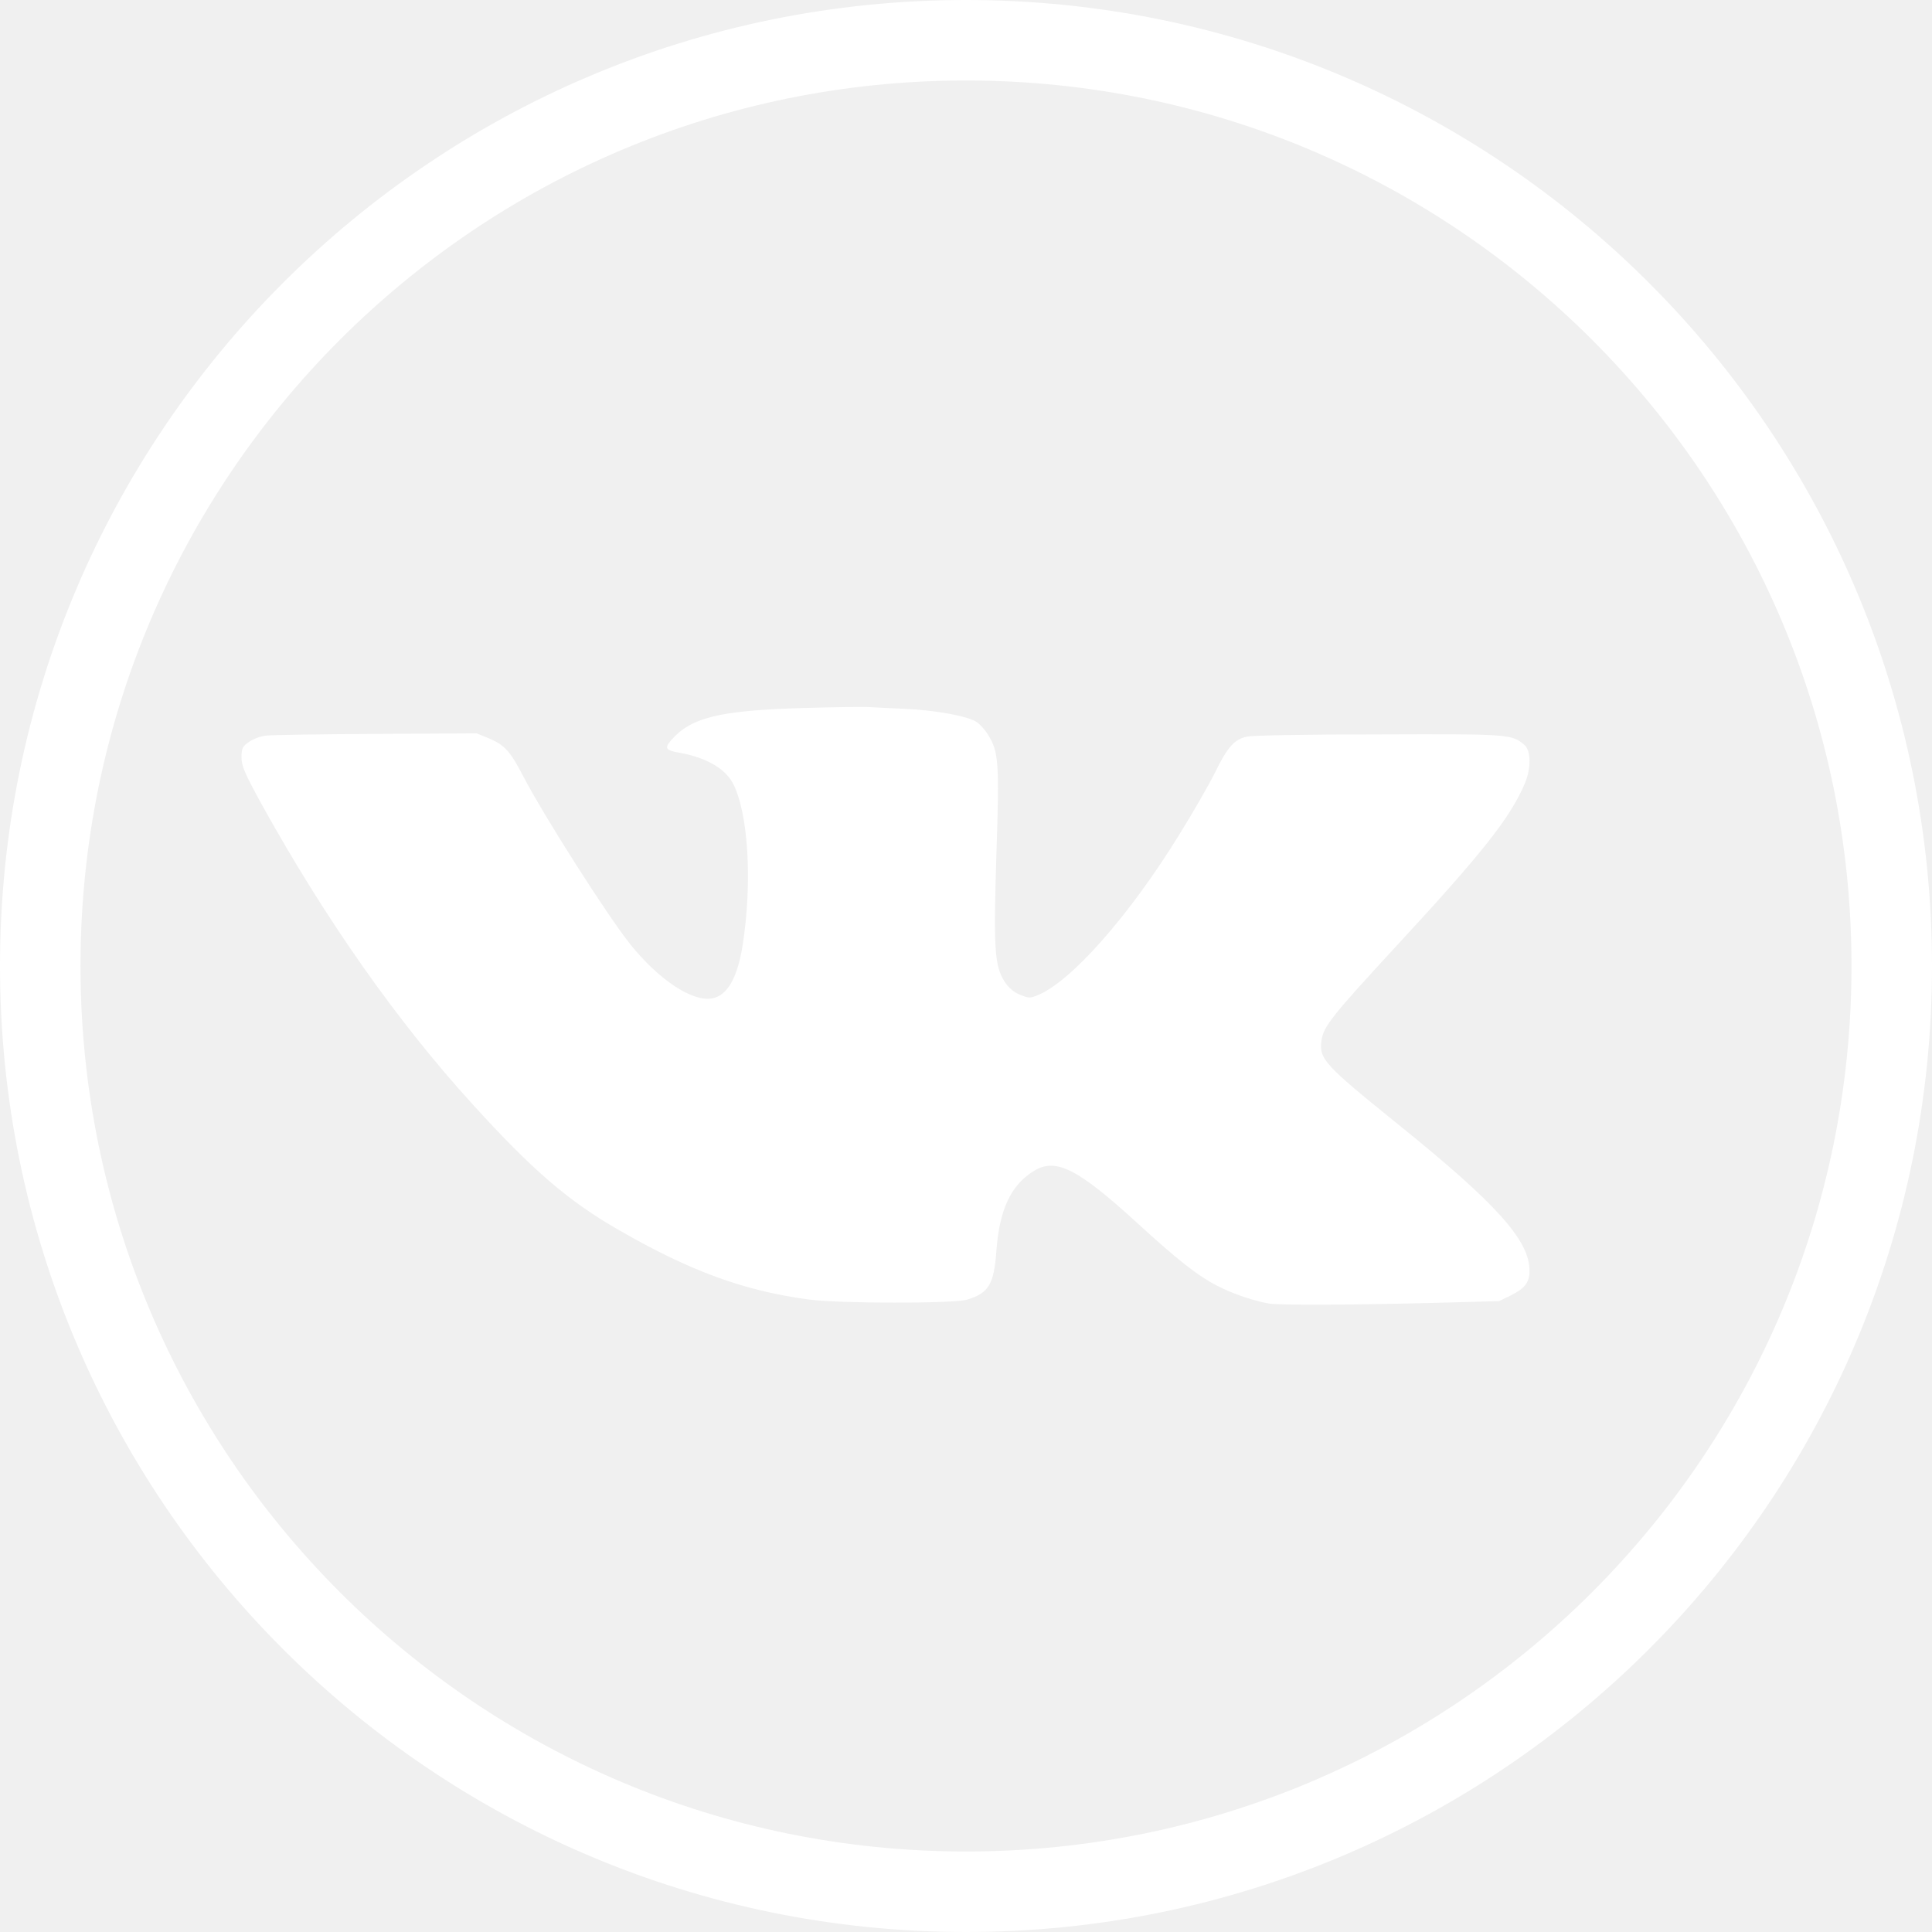
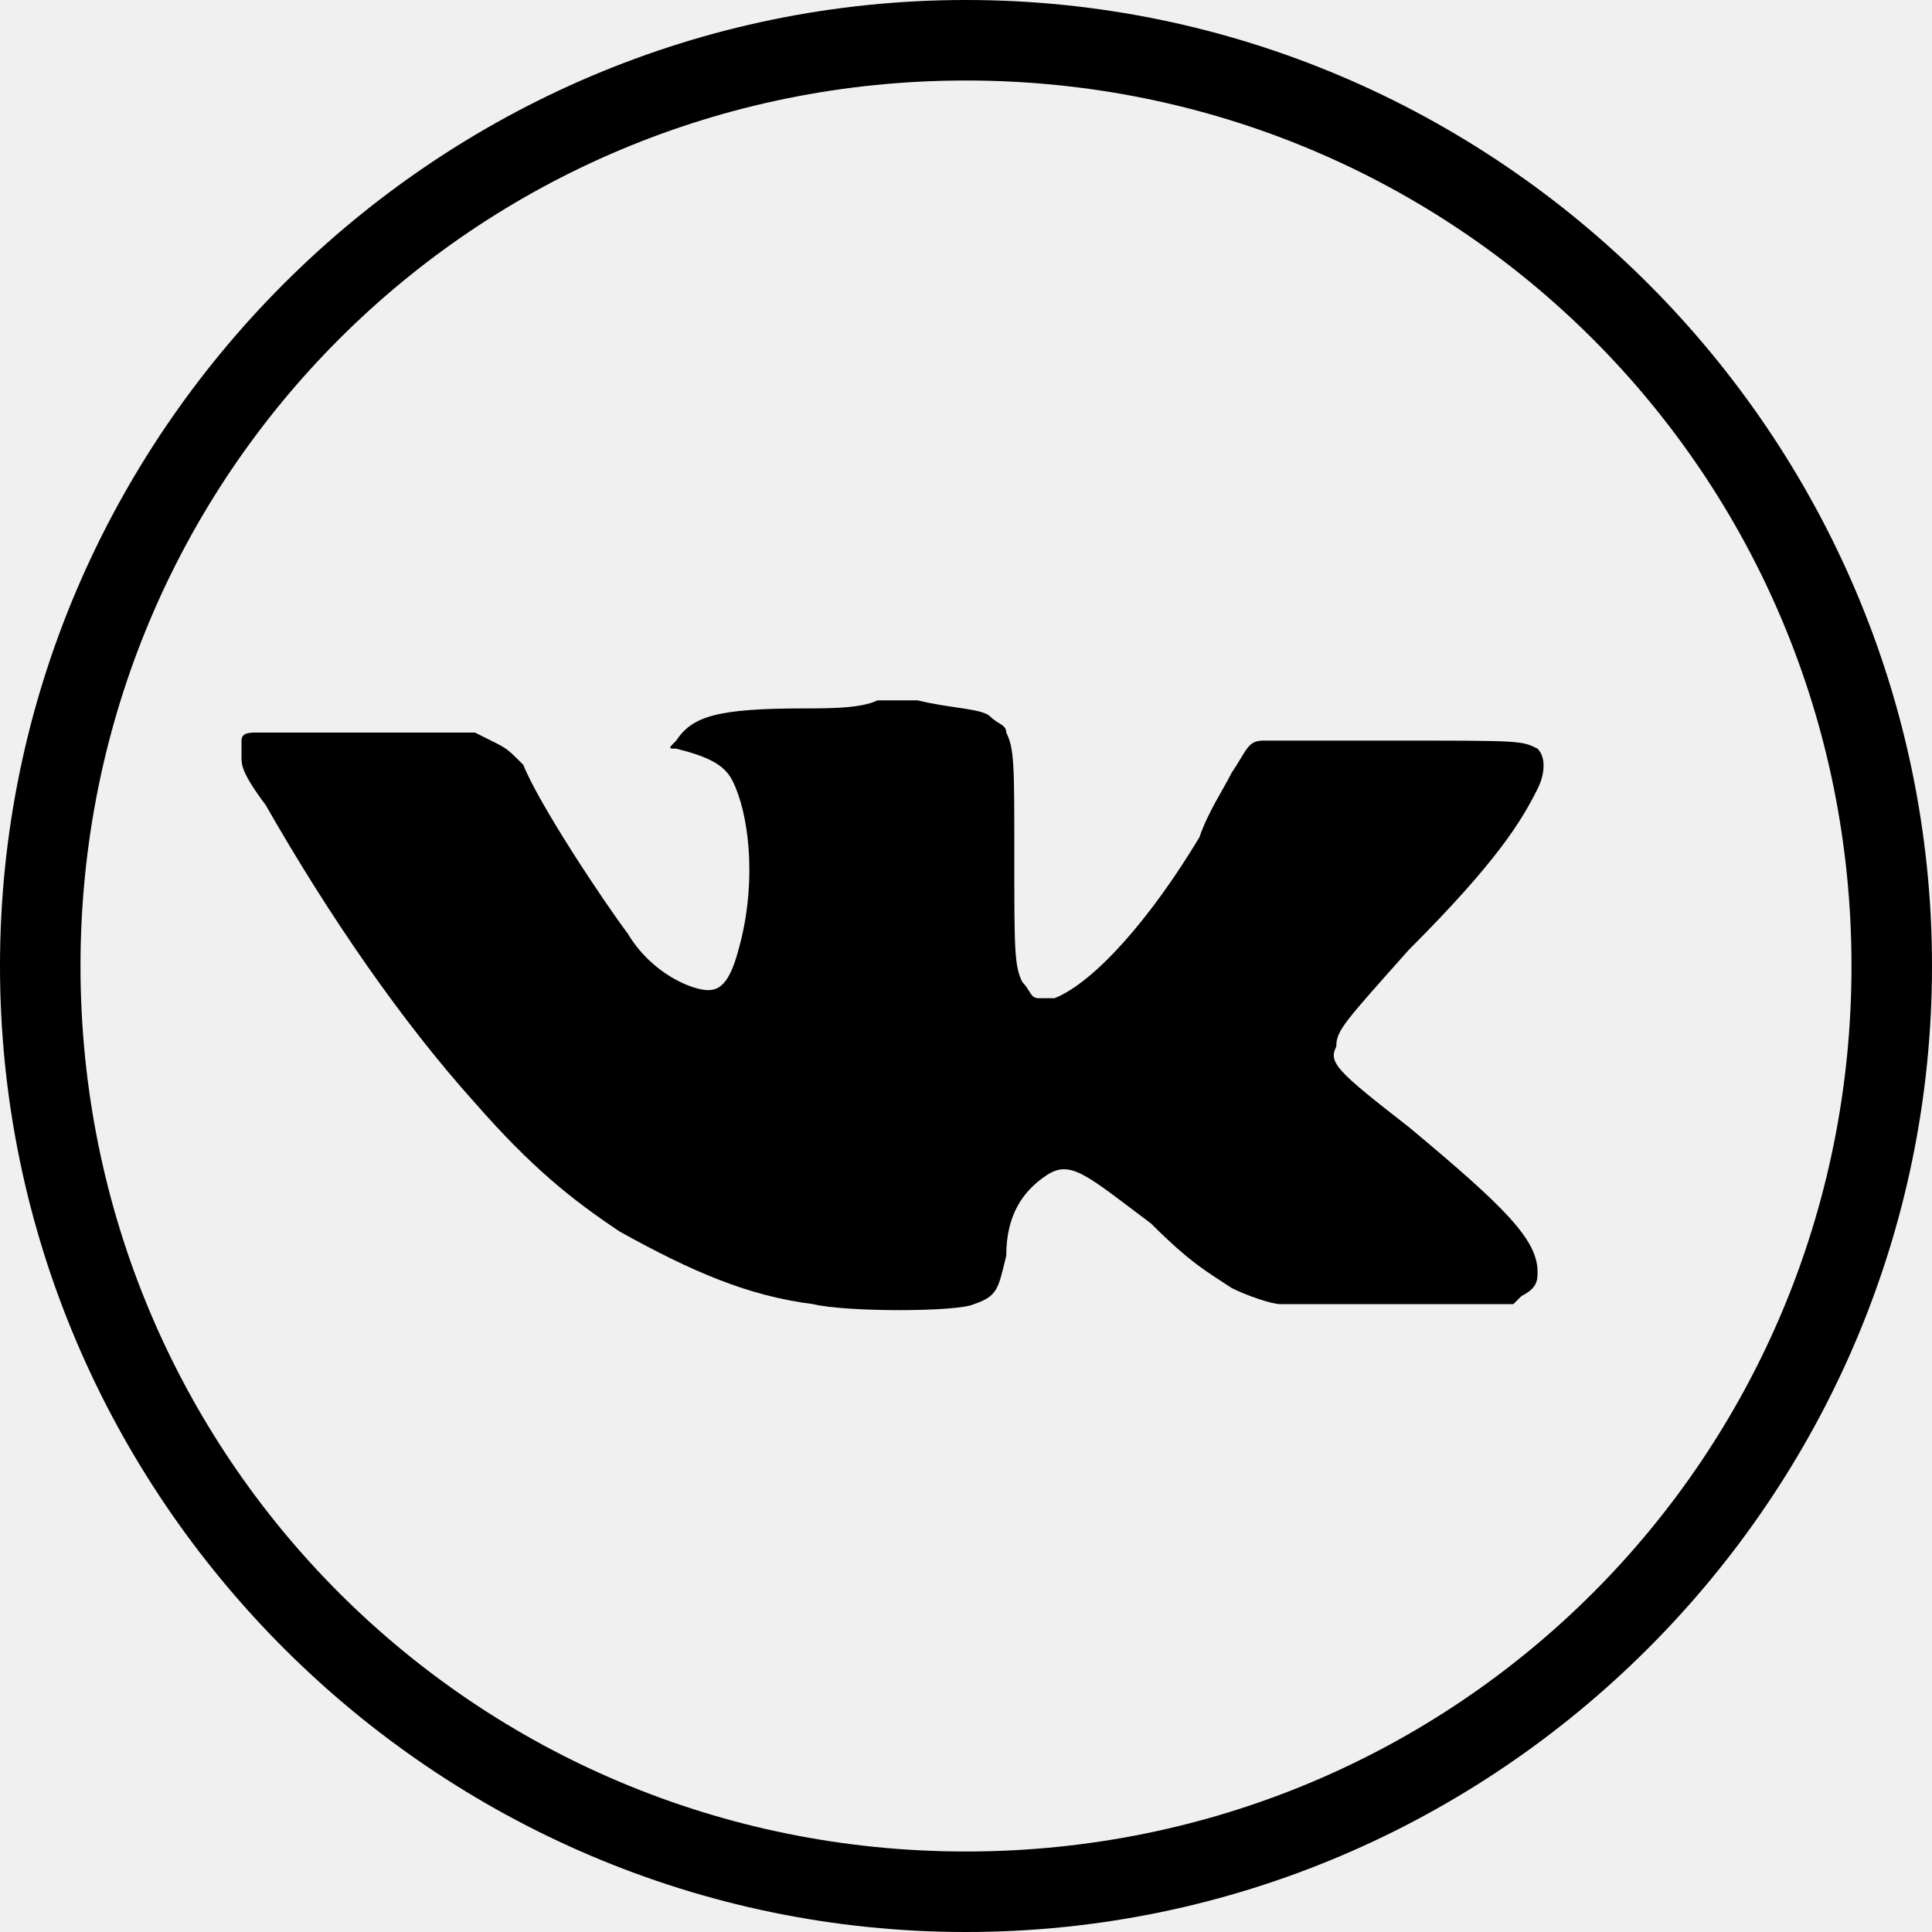
- <svg xmlns="http://www.w3.org/2000/svg" width="24" height="24" viewBox="0 0 24 24" fill="none">
-   <circle cx="12" cy="12" r="11.5" stroke="white" />
-   <g clip-path="url(#clip0)">
-     <path d="M9.984 8.795C8.934 8.825 8.581 8.912 8.334 9.199C8.253 9.293 8.269 9.321 8.431 9.349C8.762 9.407 8.997 9.539 9.1 9.722C9.297 10.087 9.35 10.968 9.222 11.763C9.156 12.157 9.031 12.37 8.844 12.403C8.597 12.446 8.181 12.169 7.828 11.728C7.547 11.377 6.759 10.141 6.5 9.643C6.338 9.331 6.269 9.255 6.075 9.173L5.922 9.11L4.672 9.117C3.984 9.12 3.369 9.13 3.303 9.138C3.237 9.145 3.144 9.181 3.094 9.216C3.013 9.27 3 9.298 3 9.409C3 9.516 3.044 9.615 3.253 9.996C4.044 11.423 4.931 12.685 5.869 13.716C6.616 14.538 7.062 14.922 7.691 15.282C8.578 15.793 9.247 16.036 10.047 16.143C10.428 16.194 11.838 16.194 12.009 16.146C12.281 16.064 12.347 15.96 12.378 15.534C12.416 15.026 12.556 14.726 12.838 14.549C13.113 14.376 13.384 14.513 14.131 15.196C14.625 15.648 14.875 15.846 15.122 15.973C15.312 16.072 15.584 16.163 15.769 16.194C15.912 16.214 16.772 16.212 17.85 16.184L18.622 16.163L18.772 16.09C18.944 16.003 19 15.93 19 15.785C19 15.409 18.594 14.955 17.359 13.96C16.447 13.223 16.384 13.155 16.416 12.924C16.444 12.746 16.544 12.621 17.359 11.738C18.416 10.595 18.766 10.151 18.941 9.734C19.022 9.544 19.019 9.326 18.938 9.255C18.781 9.12 18.759 9.117 17.125 9.123C16.244 9.123 15.562 9.135 15.494 9.15C15.334 9.183 15.25 9.277 15.094 9.595C15.019 9.747 14.819 10.095 14.65 10.367C14.028 11.377 13.3 12.202 12.884 12.365C12.794 12.403 12.778 12.4 12.666 12.355C12.588 12.322 12.525 12.266 12.478 12.192C12.353 11.997 12.341 11.766 12.378 10.608C12.416 9.463 12.406 9.338 12.272 9.125C12.234 9.062 12.166 8.988 12.122 8.963C12.003 8.891 11.597 8.82 11.234 8.805C11.062 8.798 10.853 8.787 10.766 8.782C10.681 8.78 10.328 8.785 9.984 8.795Z" fill="white" />
+ <svg xmlns="http://www.w3.org/2000/svg" version="1.1" id="Слой_1" x="0px" y="0px" viewBox="0 0 24 24" style="enable-background:new 0 0 24 24;" xml:space="preserve">
+   <g>
+     <path d="M12,24C5.4,24,0,18.6,0,12C0,5.4,5.4,0,12,0c6.6,0,12,5.4,12,12C24,18.6,18.6,24,12,24z M12,1C5.9,1,1,5.9,1,12   s4.9,11,11,11s11-4.9,11-11S18.1,1,12,1z" />
  </g>
-   <defs>
-     <clipPath id="clip0">
-       <rect width="16" height="13" fill="white" transform="translate(3 6)" />
-     </clipPath>
-   </defs>
+   <g>
+     <g>
+       <g>
+         <path d="M10,8.8c-1.1,0-1.4,0.1-1.6,0.4C8.3,9.3,8.3,9.3,8.4,9.3C8.8,9.4,9,9.5,9.1,9.7c0.2,0.4,0.3,1.2,0.1,2     c-0.1,0.4-0.2,0.6-0.4,0.6c-0.2,0-0.7-0.2-1-0.7c-0.3-0.4-1.1-1.6-1.3-2.1C6.3,9.3,6.3,9.3,6.1,9.2L5.9,9.1l-1.3,0     c-0.7,0-1.3,0-1.4,0c-0.1,0-0.2,0-0.2,0.1C3,9.3,3,9.3,3,9.4C3,9.5,3,9.6,3.3,10c0.8,1.4,1.7,2.7,2.6,3.7     c0.7,0.8,1.2,1.2,1.8,1.6c0.9,0.5,1.6,0.8,2.4,0.9c0.4,0.1,1.8,0.1,2,0c0.3-0.1,0.3-0.2,0.4-0.6c0-0.5,0.2-0.8,0.5-1     c0.3-0.2,0.5,0,1.3,0.6c0.5,0.5,0.7,0.6,1,0.8c0.2,0.1,0.5,0.2,0.6,0.2c0.1,0,1,0,2.1,0l0.8,0l0.1-0.1c0.2-0.1,0.2-0.2,0.2-0.3     c0-0.4-0.4-0.8-1.6-1.8c-0.9-0.7-1-0.8-0.9-1c0-0.2,0.1-0.3,0.9-1.2c1.1-1.1,1.4-1.6,1.6-2c0.1-0.2,0.1-0.4,0-0.5     c-0.2-0.1-0.2-0.1-1.8-0.1c-0.9,0-1.6,0-1.6,0c-0.2,0-0.2,0.1-0.4,0.4c-0.1,0.2-0.3,0.5-0.4,0.8c-0.6,1-1.3,1.8-1.8,2     c-0.1,0-0.1,0-0.2,0c-0.1,0-0.1-0.1-0.2-0.2c-0.1-0.2-0.1-0.4-0.1-1.6c0-1.1,0-1.3-0.1-1.5c0-0.1-0.1-0.1-0.2-0.2     c-0.1-0.1-0.5-0.1-0.9-0.2c-0.2,0-0.4,0-0.5,0C10.7,8.8,10.3,8.8,10,8.8z" />
+       </g>
+     </g>
+   </g>
</svg>
